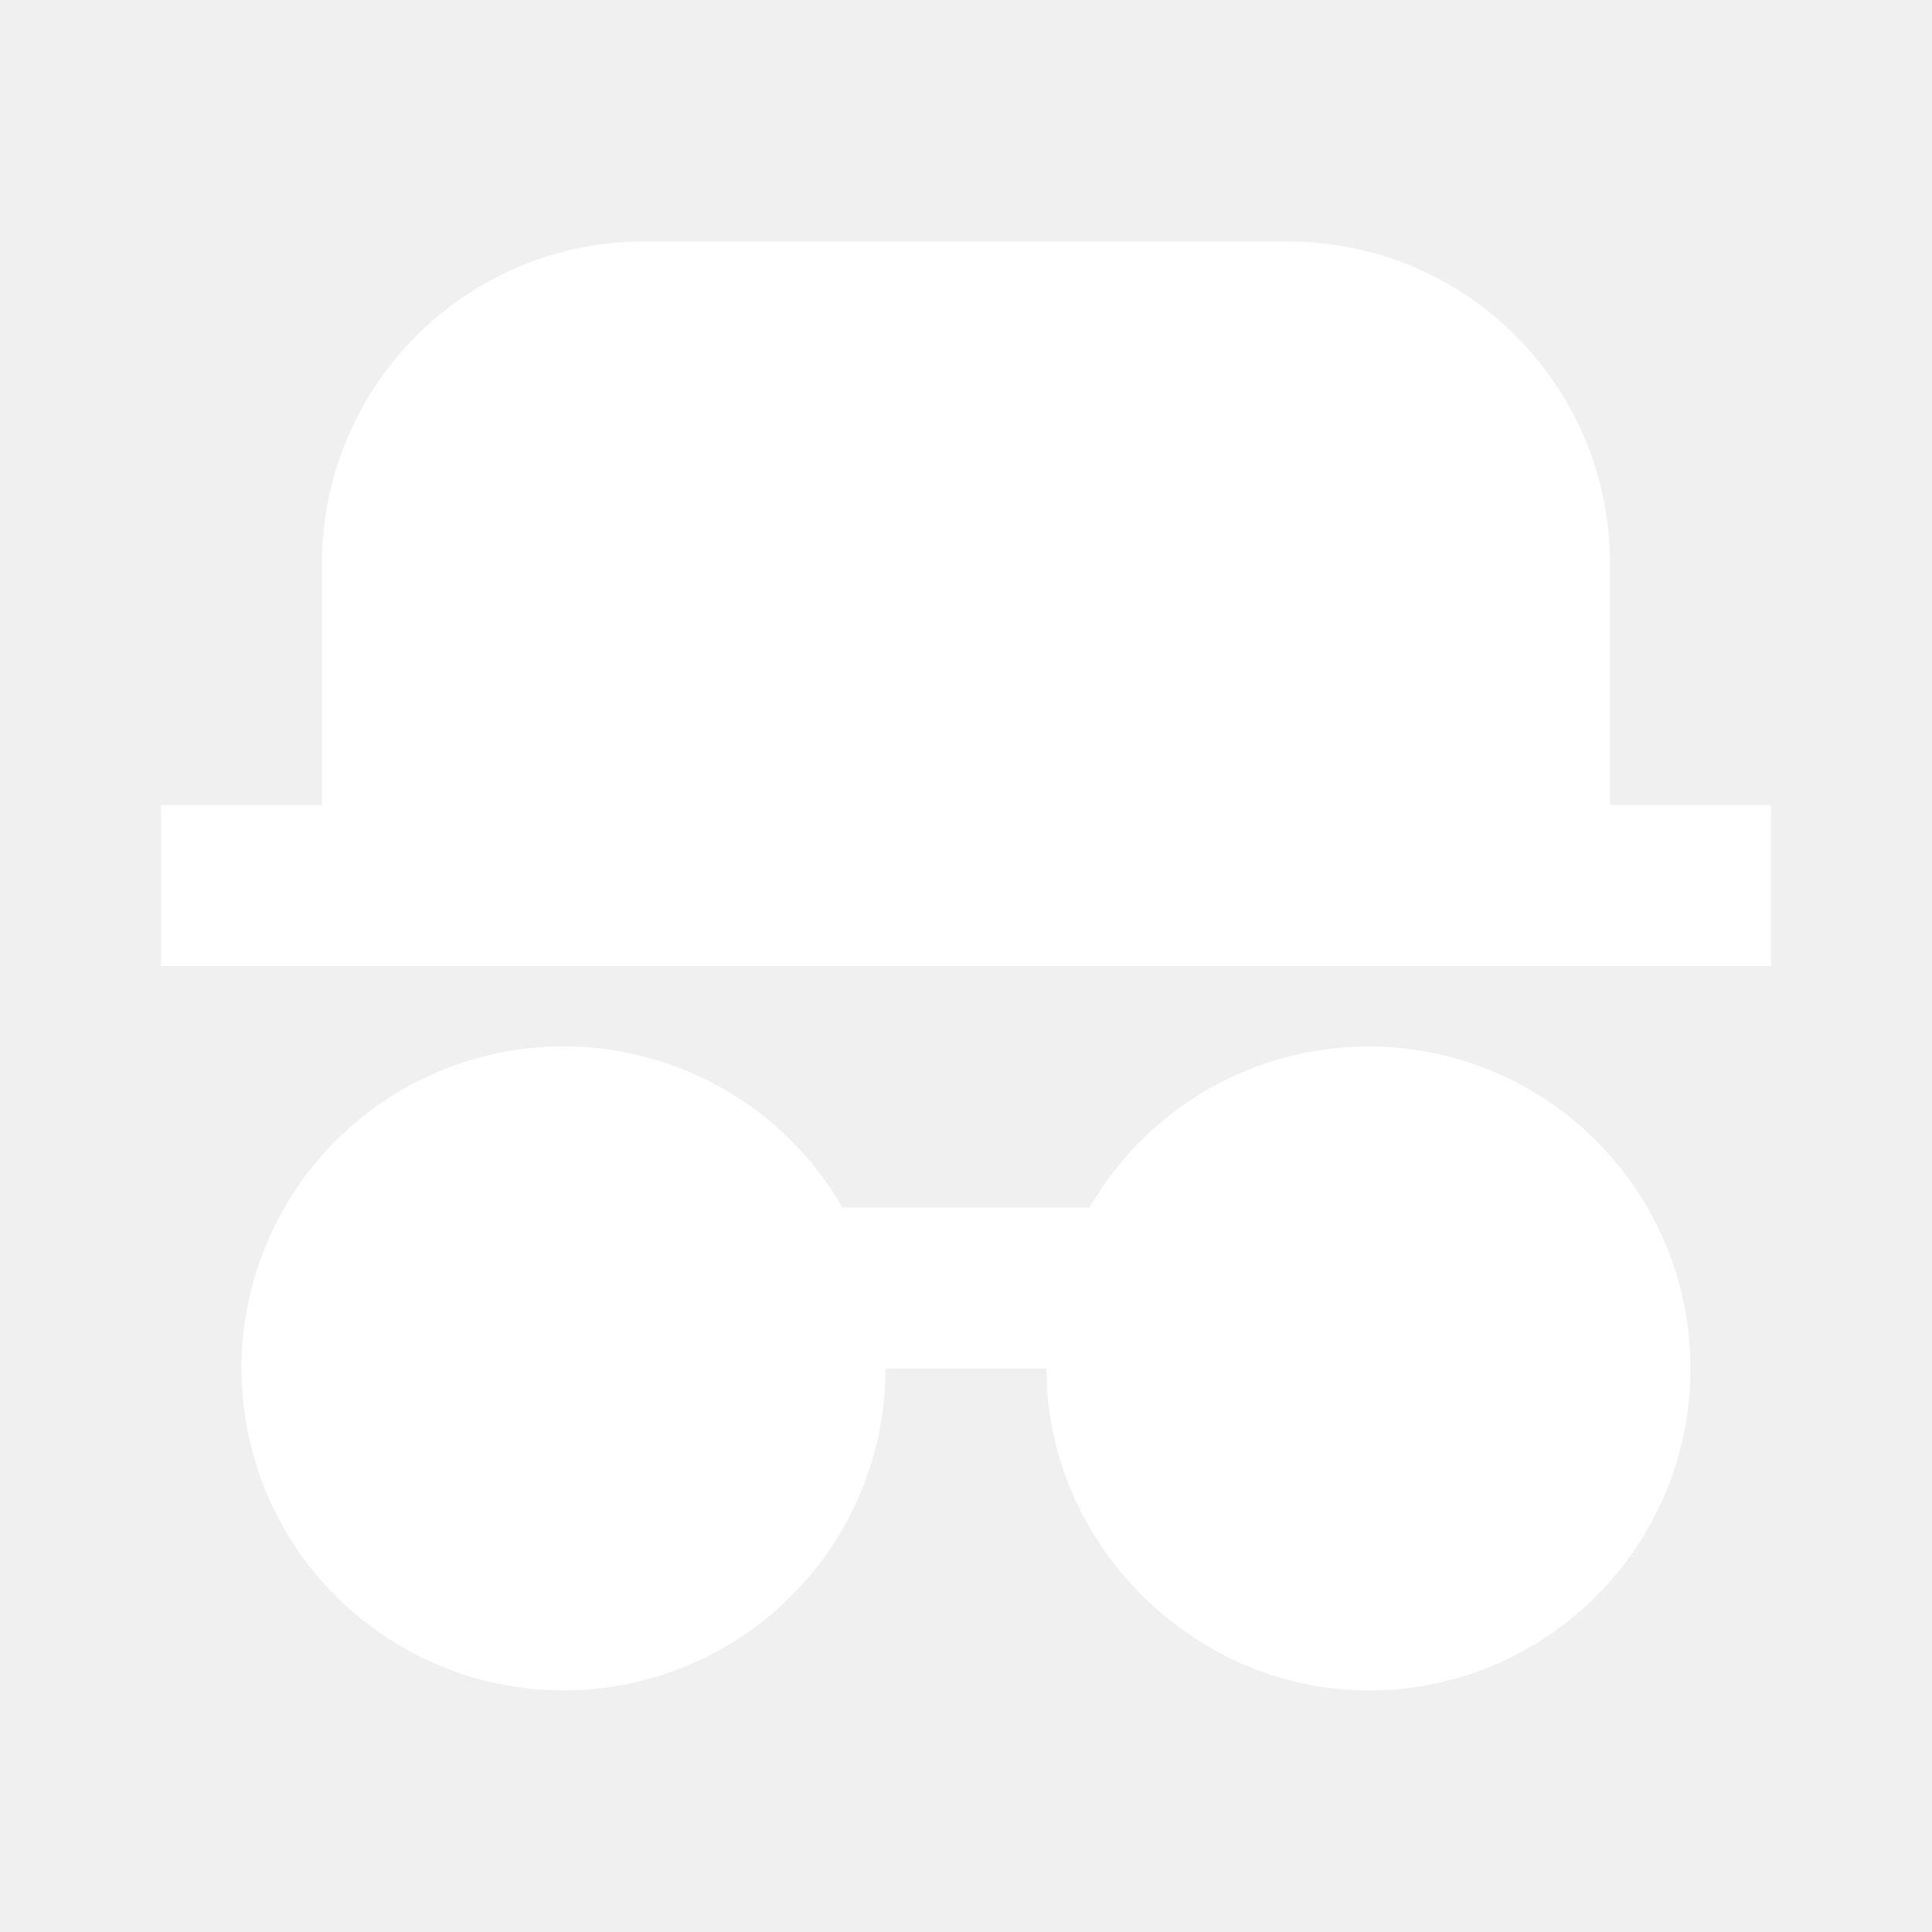
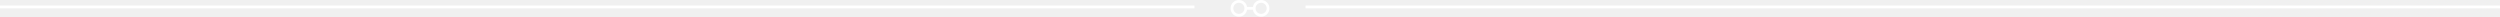
- <svg xmlns="http://www.w3.org/2000/svg" width="800px" height="800px" viewBox="0 0 24 24" fill="#ffffff">
-   <g id="SVGRepo_bgCarrier" stroke-width="0" />
-   <g id="SVGRepo_tracerCarrier" stroke-linecap="round" stroke-linejoin="round" />
-   <g id="SVGRepo_iconCarrier">
-     <g>
-       <path fill="none" d="M0 0h24v24H0z" />
-       <path d="M17 13a4 4 0 1 1 0 8c-2.142 0-4-1.79-4-4h-2a4 4 0 1 1-.535-2h3.07A3.998 3.998 0 0 1 17 13zM2 12v-2h2V7a4 4 0 0 1 4-4h8a4 4 0 0 1 4 4v3h2v2H2z" />
-     </g>
-   </g>
+ <svg xmlns="http://www.w3.org/2000/svg" width="1800" height="12" viewBox="0 0 1800 12" fill="none">
+   <line y1="5" x2="860" y2="5" stroke="white" stroke-width="2" />
+   <line x1="940" y1="5" x2="1800" y2="5" stroke="white" stroke-width="2" />
+   <circle cx="908" cy="6" r="5" stroke="white" stroke-width="2" />
+   <circle cx="892" cy="6" r="5" stroke="white" stroke-width="2" />
+   <line x1="903" y1="6" x2="897" y2="6" stroke="white" stroke-width="2" />
</svg>
